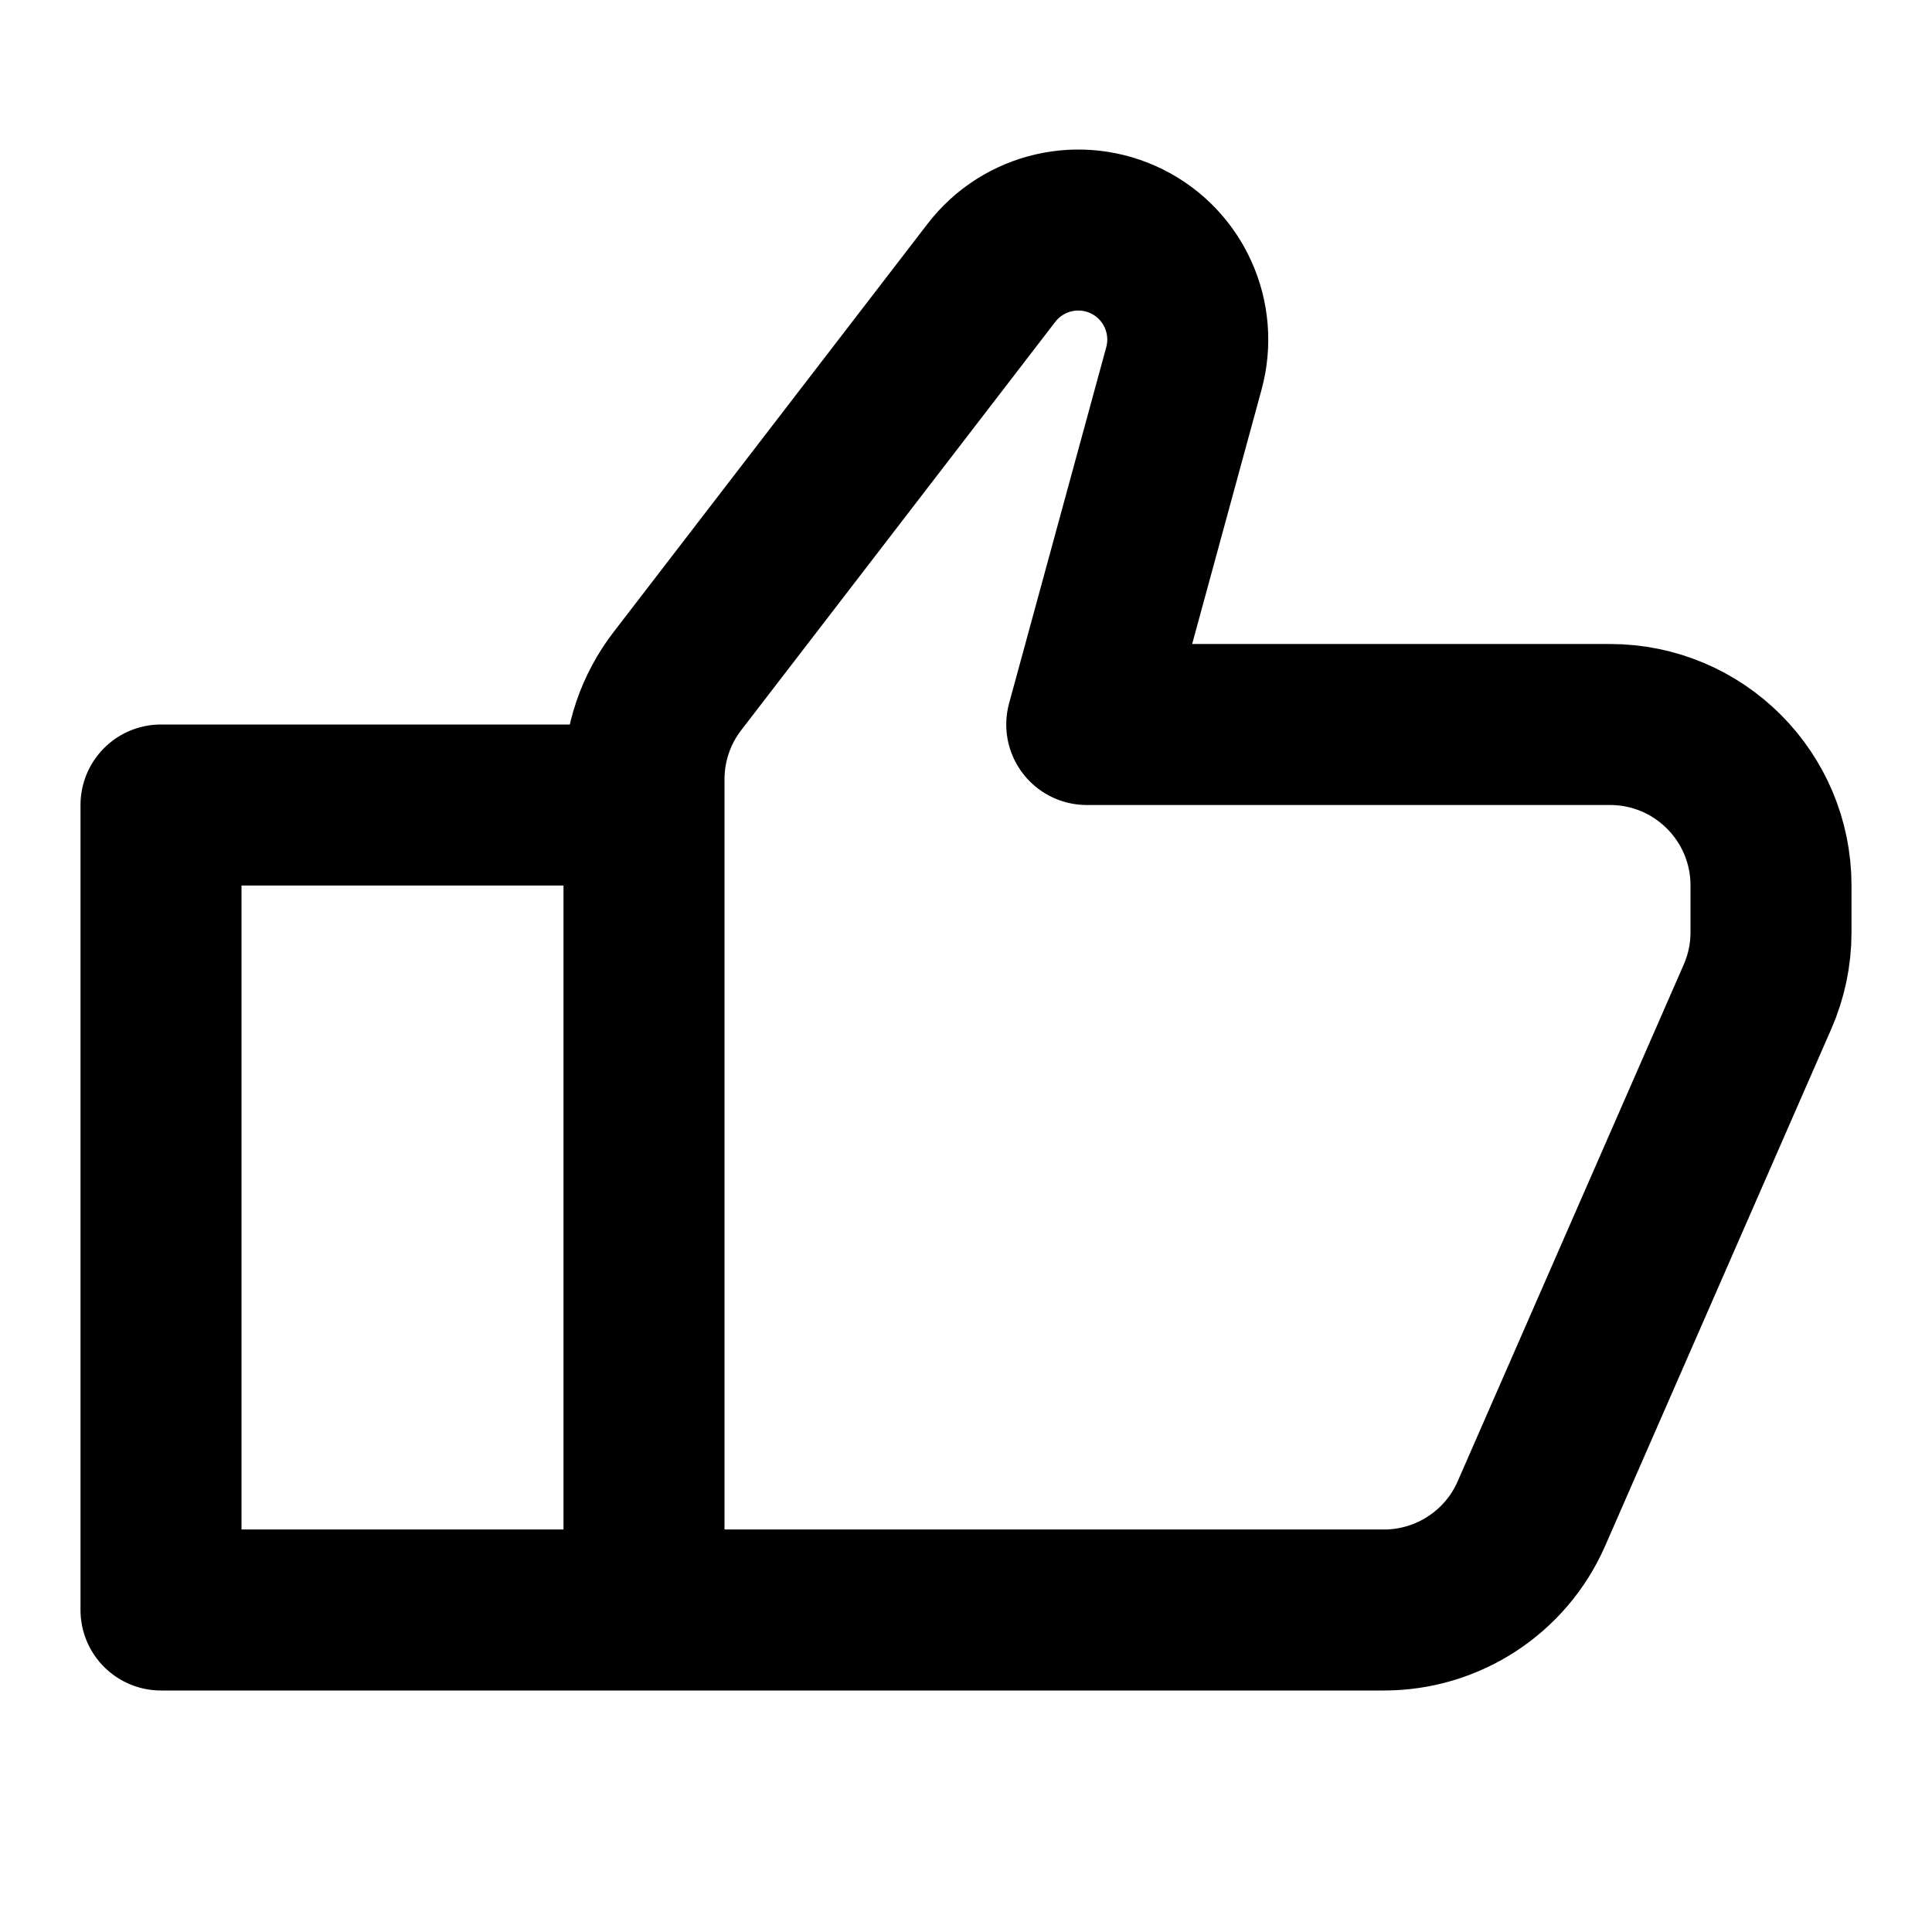
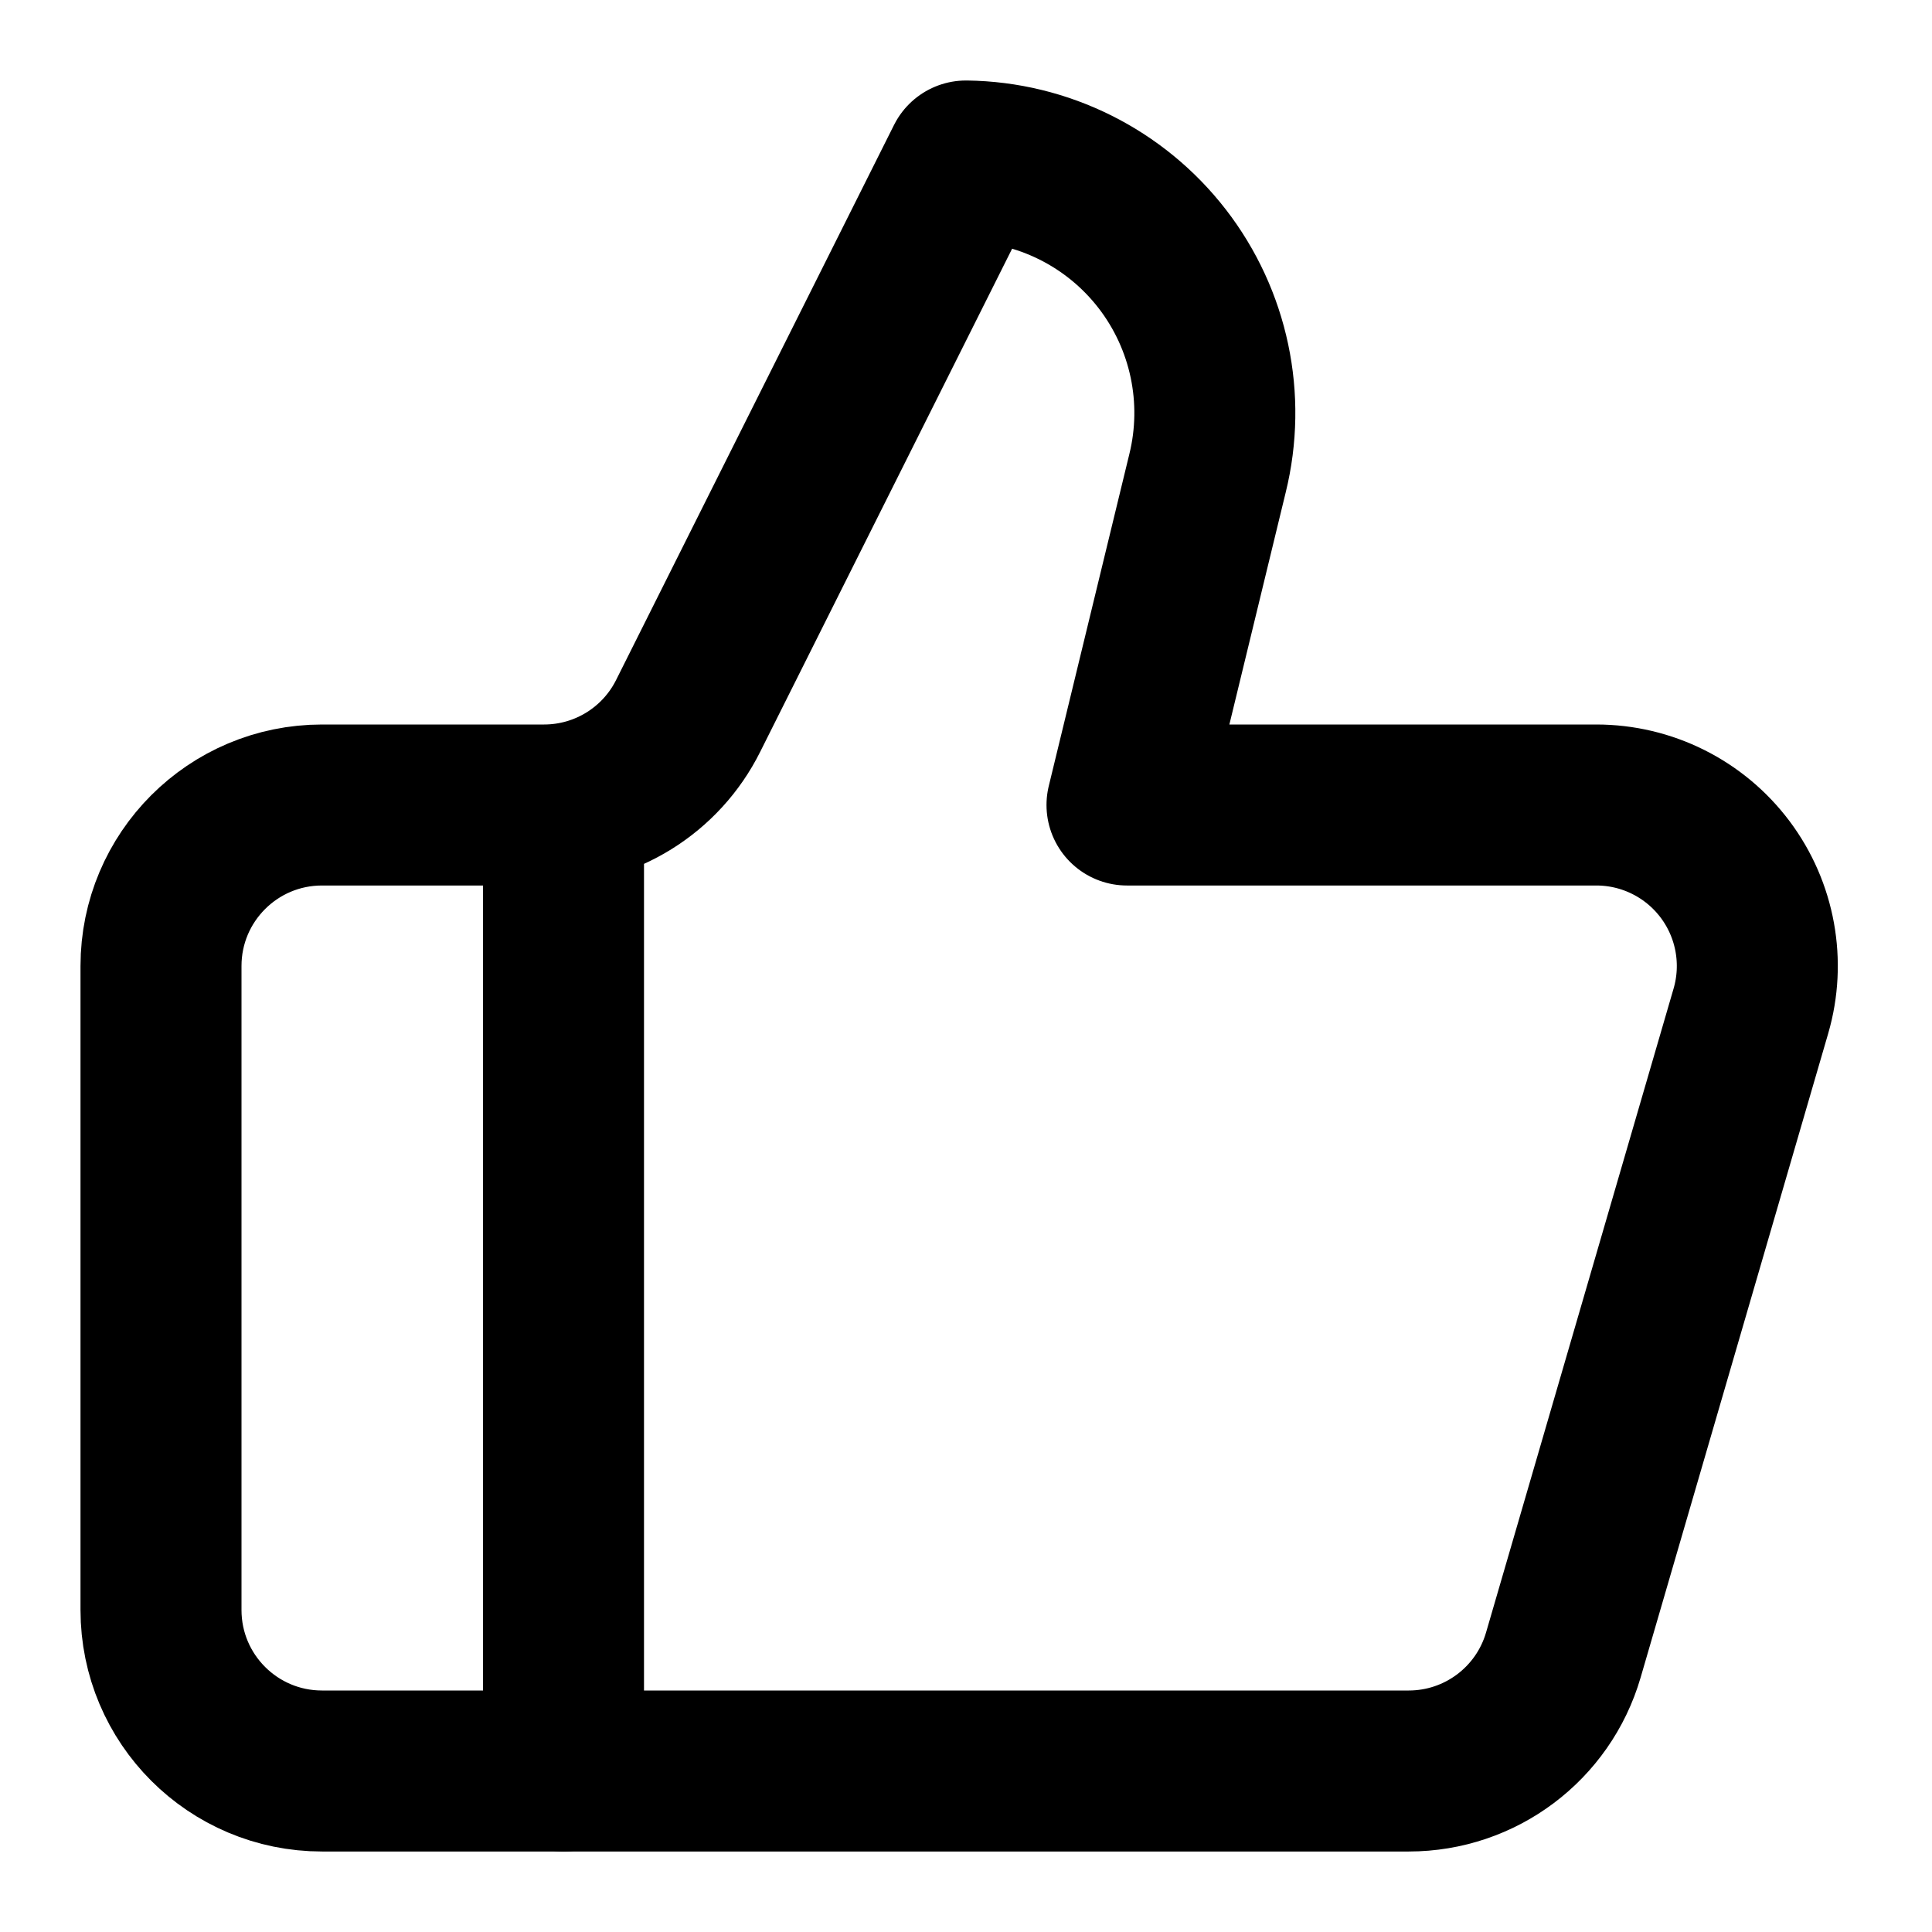
- <svg xmlns="http://www.w3.org/2000/svg" width="800px" height="800px" viewBox="0 0 24 24" fill="none">
-   <path d="M8 20H17.192C17.986 20 18.706 19.53 19.024 18.802L21.832 12.383C21.943 12.13 22 11.858 22 11.582V11C22 9.895 21.105 9 20 9H13.5L14.707 4.576C14.877 3.95 14.583 3.291 14.003 3.001V3.001C13.42 2.71 12.713 2.873 12.316 3.389L8.415 8.461C8.146 8.81 8 9.239 8 9.68V20ZM8 20H2V10H8V20Z" stroke="#000000" stroke-width="2" stroke-linecap="round" stroke-linejoin="round" />
+ <svg xmlns="http://www.w3.org/2000/svg" width="24" height="24" viewBox="0 0 24 24" fill="none" stroke="currentColor" stroke-width="2" stroke-linecap="round" stroke-linejoin="round" class="lucide lucide-thumbs-up h-4 w-4" data-id="50">
+   <path d="M7 10v12" />
+   <path d="M15 5.88 14 10h5.83a2 2 0 0 1 1.92 2.56l-2.33 8A2 2 0 0 1 17.5 22H4a2 2 0 0 1-2-2v-8a2 2 0 0 1 2-2h2.76a2 2 0 0 0 1.79-1.11L12 2h0a3.13 3.13 0 0 1 3 3.88Z" />
</svg>
